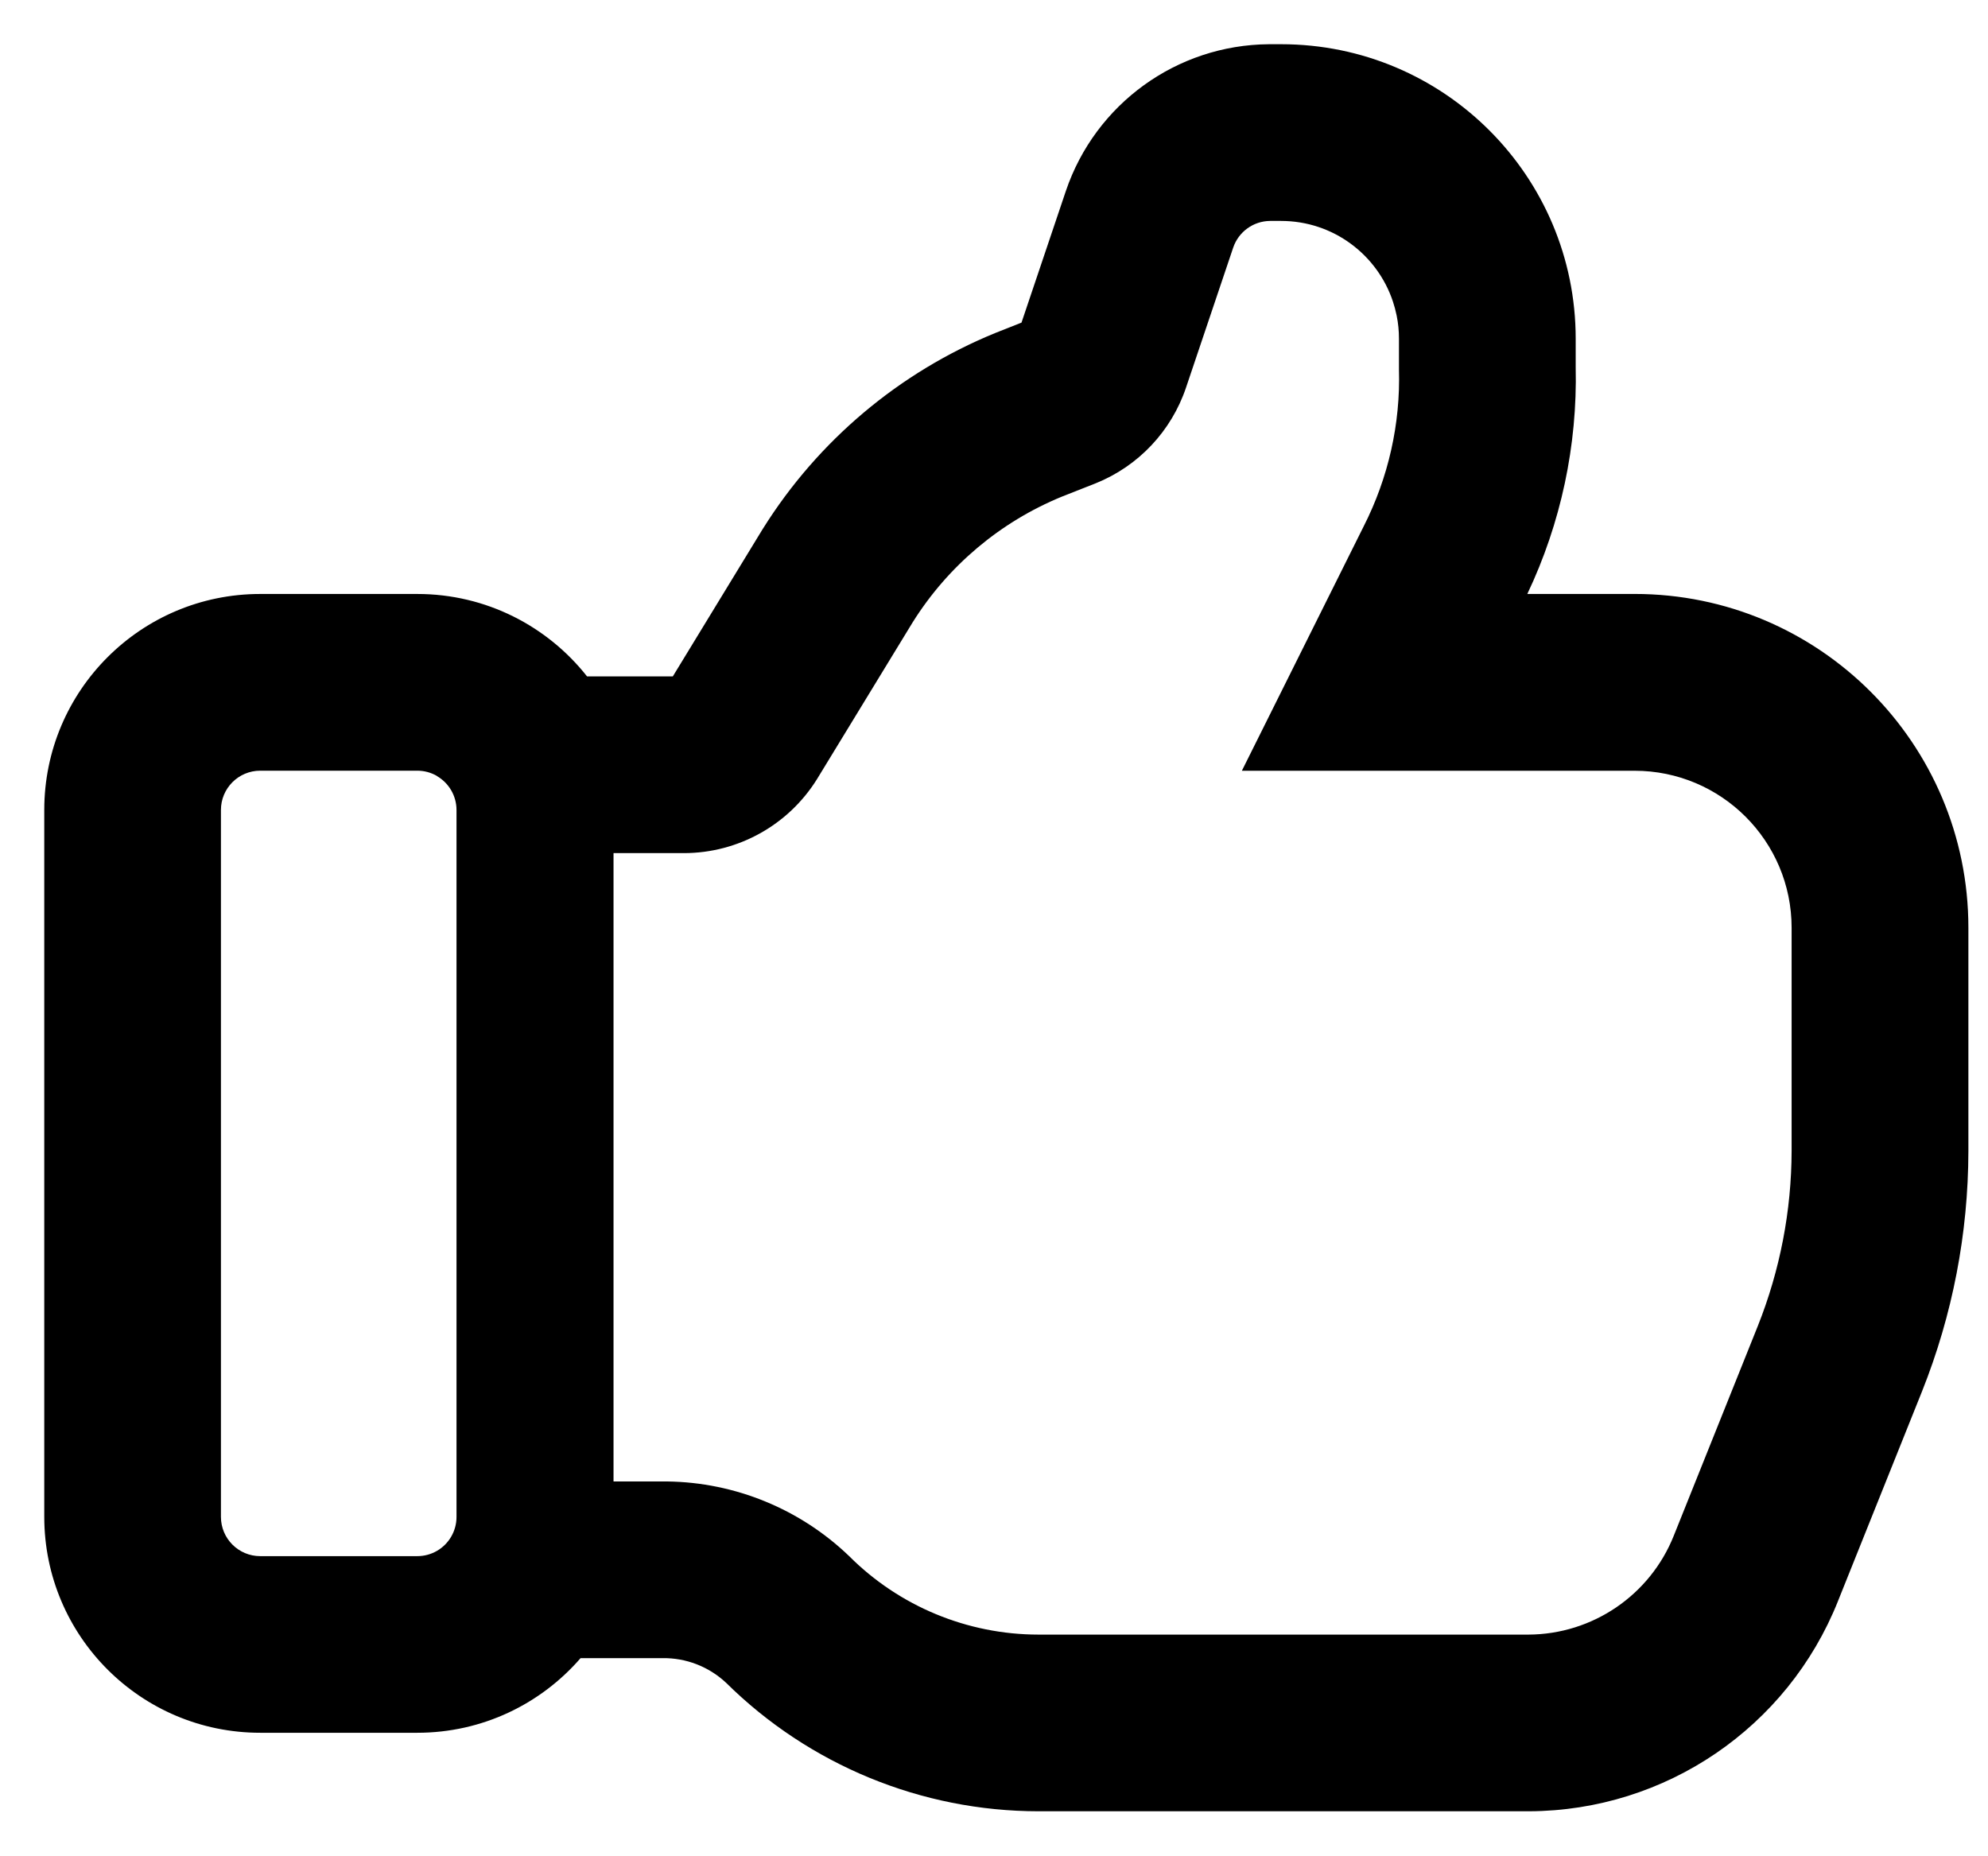
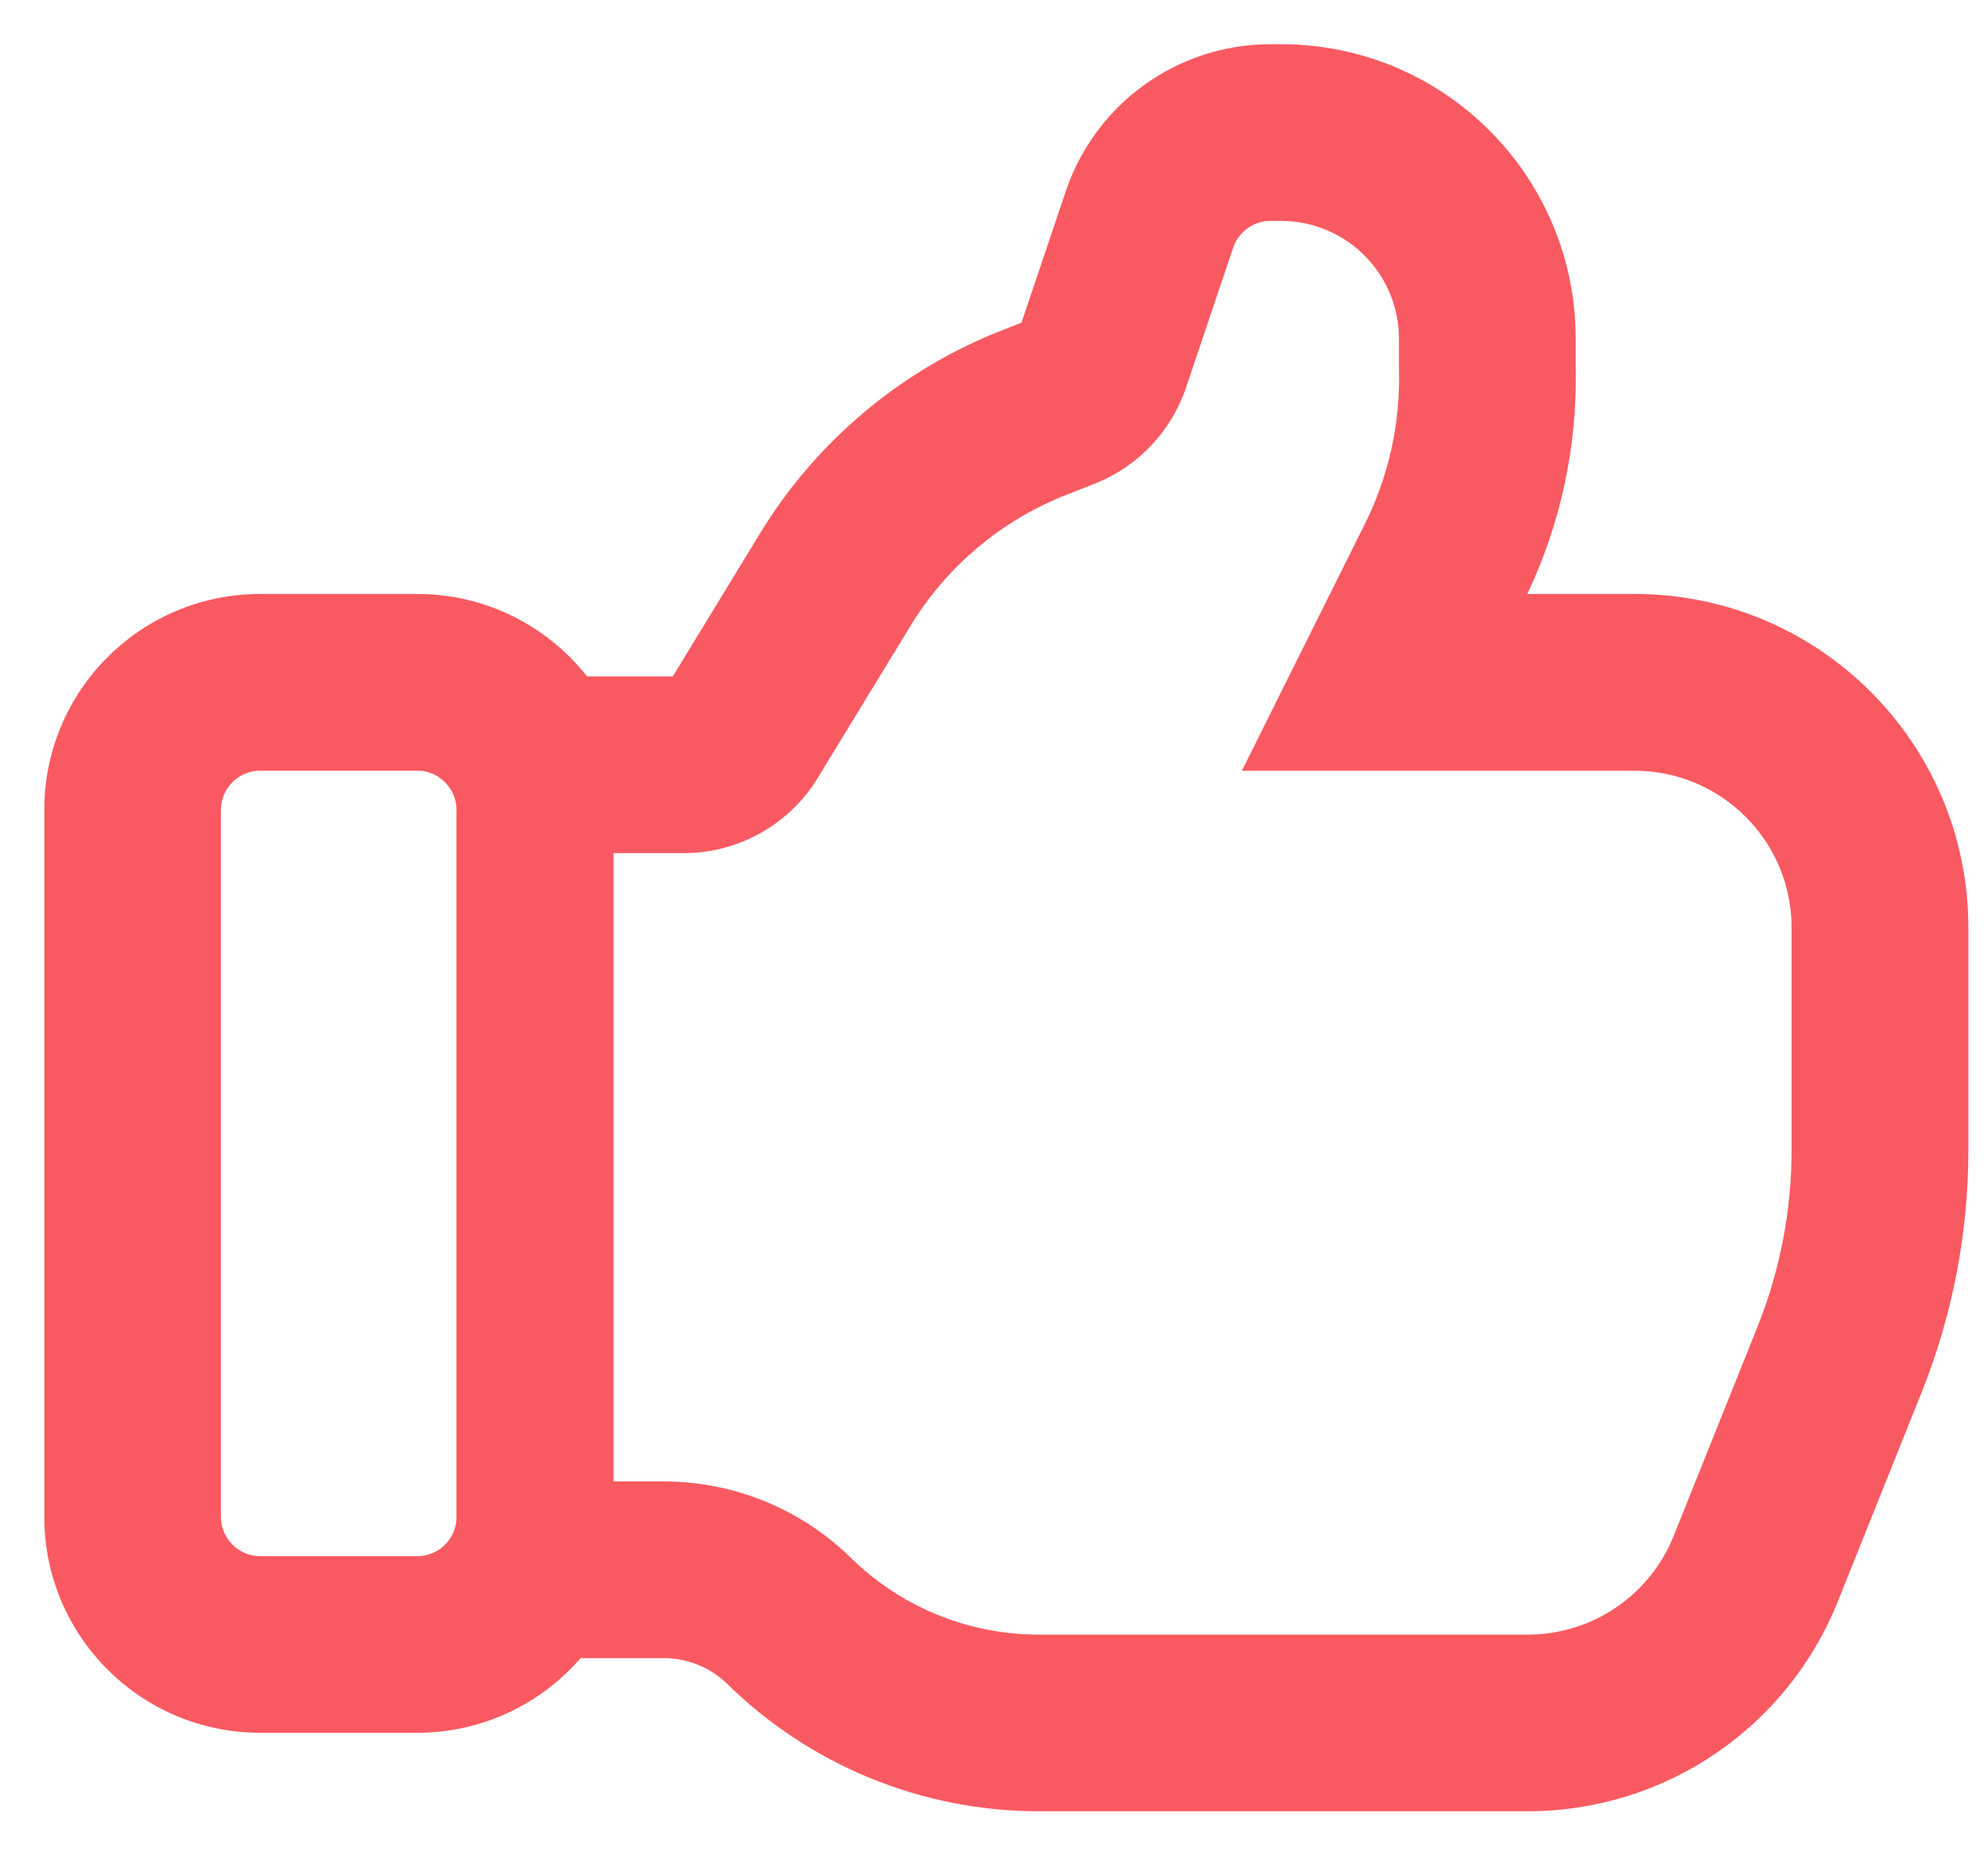
<svg xmlns="http://www.w3.org/2000/svg" viewBox="0 0 30 28">
-   <path fill-rule="evenodd" clip-rule="evenodd" d="m18.741 11.63 1.837-3.686c0.373-0.733 0.557-1.548 0.533-2.37v-0.462c0-0.118-0.011-0.234-0.034-0.346-1e-3 -0.005-0.002-0.01-0.003-0.014-0.014-0.068-0.032-0.135-0.054-0.201-2e-4 -5.9e-4 -4e-4 -0.001-6e-4 -0.002-0.235-0.706-0.902-1.215-1.687-1.215h-0.166c-0.253 0.002-0.476 0.164-0.557 0.403l-0.711 2.11c-0.221 0.658-0.719 1.187-1.363 1.446l-0.51 0.201c-0.93 0.381-1.718 1.044-2.252 1.896l-1.446 2.37c-0.432 0.692-1.19 1.113-2.005 1.114h-0.009-1.055v9.482h0.699c0.038-5e-4 0.076-5e-4 0.114 0 1.022 0.014 2.003 0.416 2.742 1.126 0.757 0.758 1.785 1.184 2.856 1.185h7.396c0.967-0.004 1.835-0.595 2.193-1.493l1.268-3.164c0.335-0.841 0.508-1.738 0.51-2.643v-3.366c0-1.309-1.061-2.37-2.37-2.37h-5.926zm4.307-2.667h1.619c2.782 0 5.037 2.255 5.037 5.037v3.371c-0.002 1.241-0.239 2.471-0.699 3.624l-0.002 0.005-1.266 3.159c-3e-4 1e-3 -7e-4 0.002-0.001 0.003-0.761 1.908-2.604 3.162-4.658 3.171l-0.011 1e-4h-7.397c-1.766-0.001-3.459-0.699-4.714-1.94-0.26-0.243-0.603-0.376-0.959-0.371l-0.019 3e-4h-1.217c-0.598 0.69-1.48 1.126-2.464 1.126h-2.37c-1.8 0-3.259-1.459-3.259-3.259v-10.667c0-1.8 1.459-3.259 3.259-3.259h2.37c1.04 0 1.965 0.487 2.562 1.244h1.294l1.354-2.22 0.009-0.014c0.83-1.324 2.054-2.355 3.5-2.947l0.015-0.006 0.384-0.152 0.669-1.985c0.445-1.316 1.675-2.206 3.064-2.216l0.01-7.3e-5h0.176c2.455 0 4.444 1.99 4.444 4.444v0.429c0.027 1.183-0.223 2.355-0.73 3.423zm-16.455 2.746c-0.087-0.05-0.188-0.079-0.296-0.079h-2.37c-0.327 0-0.593 0.265-0.593 0.593v10.667c0 0.327 0.265 0.593 0.593 0.593h2.37c0.108 0 0.209-0.029 0.296-0.079 0.177-0.102 0.296-0.294 0.296-0.513v-10.667c0-0.219-0.119-0.411-0.296-0.513z" fill="currentColor" />
+   <path fill-rule="evenodd" clip-rule="evenodd" d="m18.741 11.63 1.837-3.686c0.373-0.733 0.557-1.548 0.533-2.37v-0.462c0-0.118-0.011-0.234-0.034-0.346-1e-3 -0.005-0.002-0.01-0.003-0.014-0.014-0.068-0.032-0.135-0.054-0.201-2e-4 -5.9e-4 -4e-4 -0.001-6e-4 -0.002-0.235-0.706-0.902-1.215-1.687-1.215h-0.166c-0.253 0.002-0.476 0.164-0.557 0.403l-0.711 2.11c-0.221 0.658-0.719 1.187-1.363 1.446l-0.51 0.201c-0.93 0.381-1.718 1.044-2.252 1.896l-1.446 2.37c-0.432 0.692-1.19 1.113-2.005 1.114h-0.009-1.055v9.482h0.699c0.038-5e-4 0.076-5e-4 0.114 0 1.022 0.014 2.003 0.416 2.742 1.126 0.757 0.758 1.785 1.184 2.856 1.185h7.396c0.967-0.004 1.835-0.595 2.193-1.493l1.268-3.164c0.335-0.841 0.508-1.738 0.51-2.643v-3.366c0-1.309-1.061-2.37-2.37-2.37h-5.926zm4.307-2.667h1.619c2.782 0 5.037 2.255 5.037 5.037v3.371c-0.002 1.241-0.239 2.471-0.699 3.624l-0.002 0.005-1.266 3.159c-3e-4 1e-3 -7e-4 0.002-0.001 0.003-0.761 1.908-2.604 3.162-4.658 3.171l-0.011 1e-4h-7.397c-1.766-0.001-3.459-0.699-4.714-1.94-0.26-0.243-0.603-0.376-0.959-0.371l-0.019 3e-4h-1.217c-0.598 0.69-1.48 1.126-2.464 1.126h-2.37c-1.8 0-3.259-1.459-3.259-3.259v-10.667c0-1.8 1.459-3.259 3.259-3.259h2.37c1.04 0 1.965 0.487 2.562 1.244h1.294l1.354-2.22 0.009-0.014c0.83-1.324 2.054-2.355 3.5-2.947l0.015-0.006 0.384-0.152 0.669-1.985c0.445-1.316 1.675-2.206 3.064-2.216l0.01-7.3e-5h0.176c2.455 0 4.444 1.99 4.444 4.444v0.429c0.027 1.183-0.223 2.355-0.73 3.423zm-16.455 2.746c-0.087-0.05-0.188-0.079-0.296-0.079h-2.37c-0.327 0-0.593 0.265-0.593 0.593v10.667c0 0.327 0.265 0.593 0.593 0.593h2.37c0.108 0 0.209-0.029 0.296-0.079 0.177-0.102 0.296-0.294 0.296-0.513v-10.667c0-0.219-0.119-0.411-0.296-0.513z" fill="#f95a61" />
</svg>
